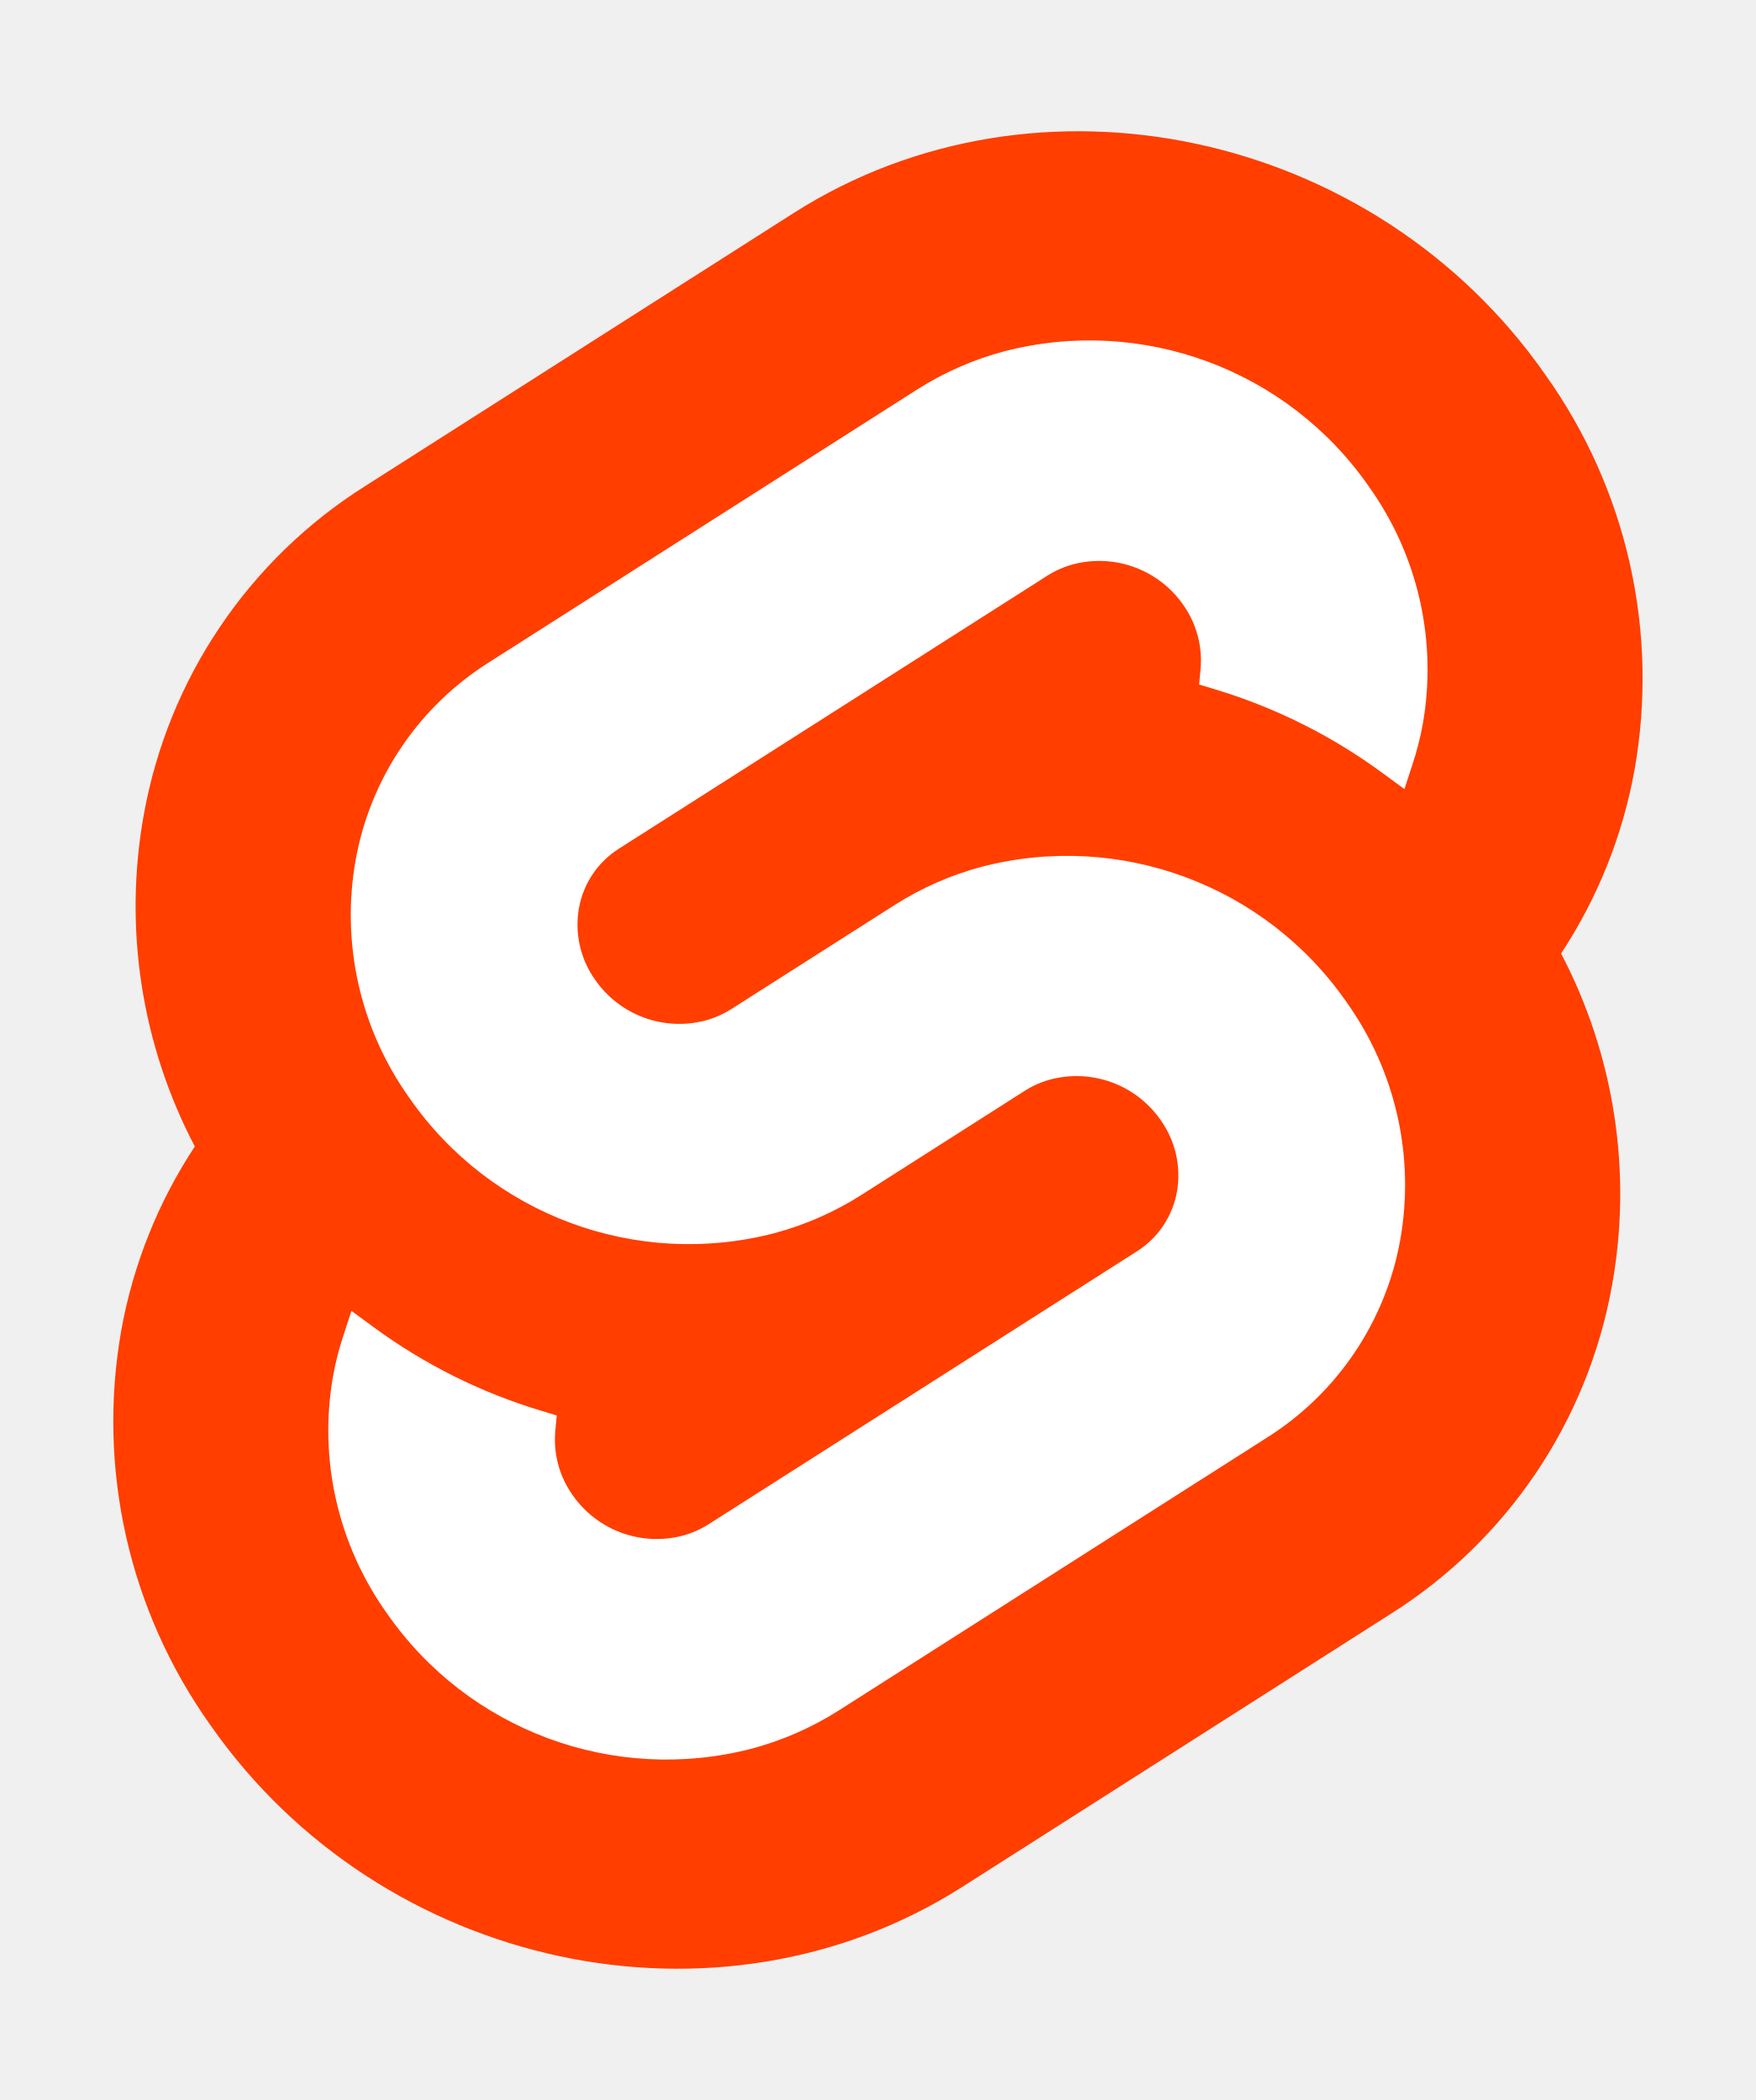
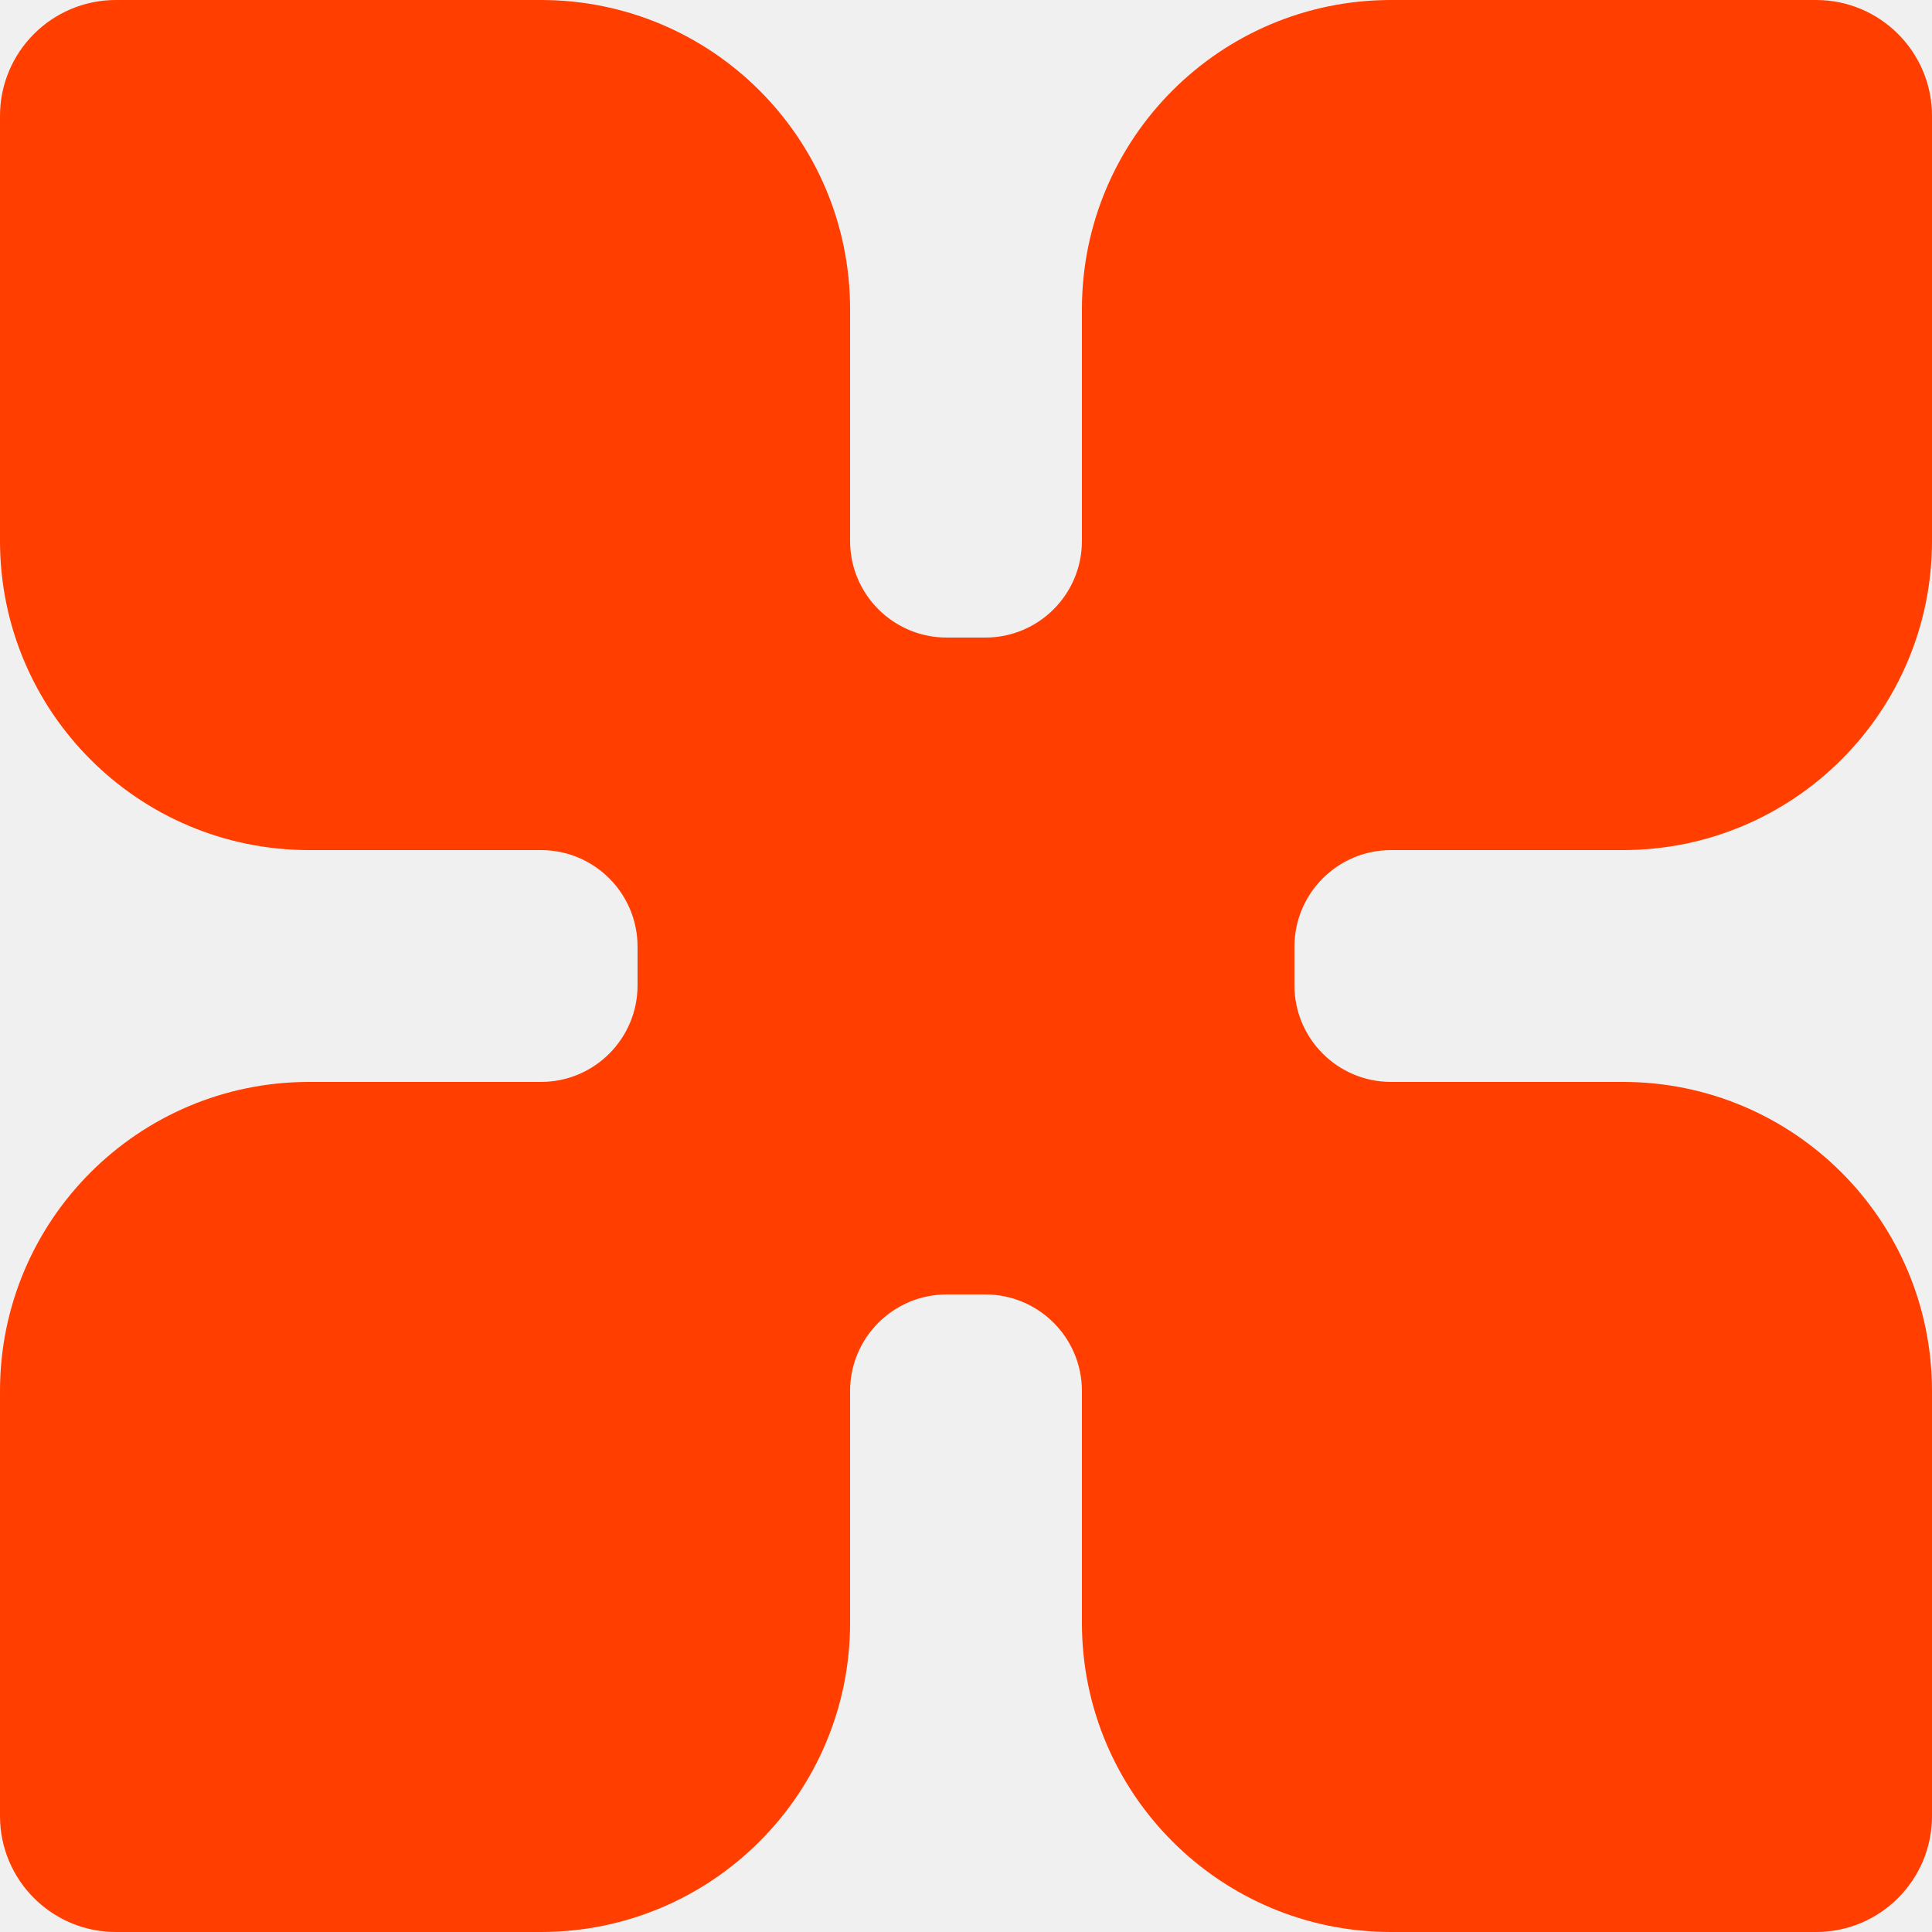
- <svg xmlns="http://www.w3.org/2000/svg" width="107" height="128" viewBox="0 0 107 128">
-   <path d="M94.157 22.819c-10.4-14.885-30.94-19.297-45.792-9.835L22.282 29.608A29.92 29.92 0 0 0 8.764 49.65a31.5 31.5 0 0 0 3.108 20.231 30 30 0 0 0-4.477 11.183 31.9 31.9 0 0 0 5.448 24.116c10.402 14.887 30.942 19.297 45.791 9.835l26.083-16.624A29.92 29.92 0 0 0 98.235 78.35a31.53 31.53 0 0 0-3.105-20.232 30 30 0 0 0 4.474-11.182 31.88 31.88 0 0 0-5.447-24.116" style="fill:#ff3e00" />
-   <path d="M45.817 106.582a20.72 20.72 0 0 1-22.237-8.243 19.17 19.17 0 0 1-3.277-14.503 18 18 0 0 1 .624-2.435l.49-1.498 1.337.981a33.6 33.6 0 0 0 10.203 5.098l.97.294-.09.968a5.85 5.85 0 0 0 1.052 3.878 6.24 6.24 0 0 0 6.695 2.485 5.8 5.8 0 0 0 1.603-.704L69.27 76.28a5.43 5.43 0 0 0 2.45-3.631 5.8 5.8 0 0 0-.987-4.371 6.24 6.24 0 0 0-6.698-2.487 5.7 5.7 0 0 0-1.6.704l-9.953 6.345a19 19 0 0 1-5.296 2.326 20.72 20.72 0 0 1-22.237-8.243 19.17 19.17 0 0 1-3.277-14.502 17.99 17.99 0 0 1 8.13-12.052l26.081-16.623a19 19 0 0 1 5.3-2.329 20.72 20.72 0 0 1 22.237 8.243 19.17 19.17 0 0 1 3.277 14.503 18 18 0 0 1-.624 2.435l-.49 1.498-1.337-.98a33.6 33.6 0 0 0-10.203-5.1l-.97-.294.09-.968a5.86 5.86 0 0 0-1.052-3.878 6.24 6.24 0 0 0-6.696-2.485 5.8 5.8 0 0 0-1.602.704L37.73 51.72a5.42 5.42 0 0 0-2.449 3.63 5.79 5.79 0 0 0 .986 4.372 6.24 6.24 0 0 0 6.698 2.486 5.8 5.8 0 0 0 1.602-.704l9.952-6.342a19 19 0 0 1 5.295-2.328 20.72 20.72 0 0 1 22.237 8.242 19.17 19.17 0 0 1 3.277 14.503 18 18 0 0 1-8.13 12.053l-26.081 16.622a19 19 0 0 1-5.3 2.328" style="fill:#fff" />
+ <svg xmlns="http://www.w3.org/2000/svg" viewBox="0 0 40 40" width="40" height="40">
+   <path fill="#ff3e00" d="M11.2 0C14.735 0 17.6 2.865 17.6 6.4V11.2C17.6 12.305 18.496 13.2 19.6 13.2H20.4C21.504 13.2 22.4 12.305 22.4 11.2V6.4C22.4 2.865 25.265 0 28.8 0H37.6C38.925 5.15369e-05 40 1.075 40 2.4V11.2C40 14.735 37.135 17.6 33.6 17.6H28.8C27.695 17.6 26.8 18.496 26.8 19.6V20.4C26.8 21.504 27.695 22.4 28.8 22.4H33.6C37.135 22.4 40 25.265 40 28.8V37.6C40 38.925 38.925 40 37.6 40H28.8C25.265 40 22.4 37.135 22.4 33.6V28.8C22.4 27.695 21.504 26.8 20.4 26.8H19.6C18.496 26.8 17.6 27.695 17.6 28.8V33.6C17.6 37.135 14.735 40 11.2 40H2.4C1.074 40 3.97232e-05 38.925 0 37.6V28.8C0 25.265 2.865 22.4 6.4 22.4H11.2C12.305 22.4 13.2 21.504 13.2 20.4V19.6C13.2 18.496 12.305 17.6 11.2 17.6H6.4C2.865 17.6 9.39063e-05 14.735 0 11.2V2.4C6.46793e-05 1.075 1.075 5.28641e-05 2.4 0H11.2Z" />
</svg>
